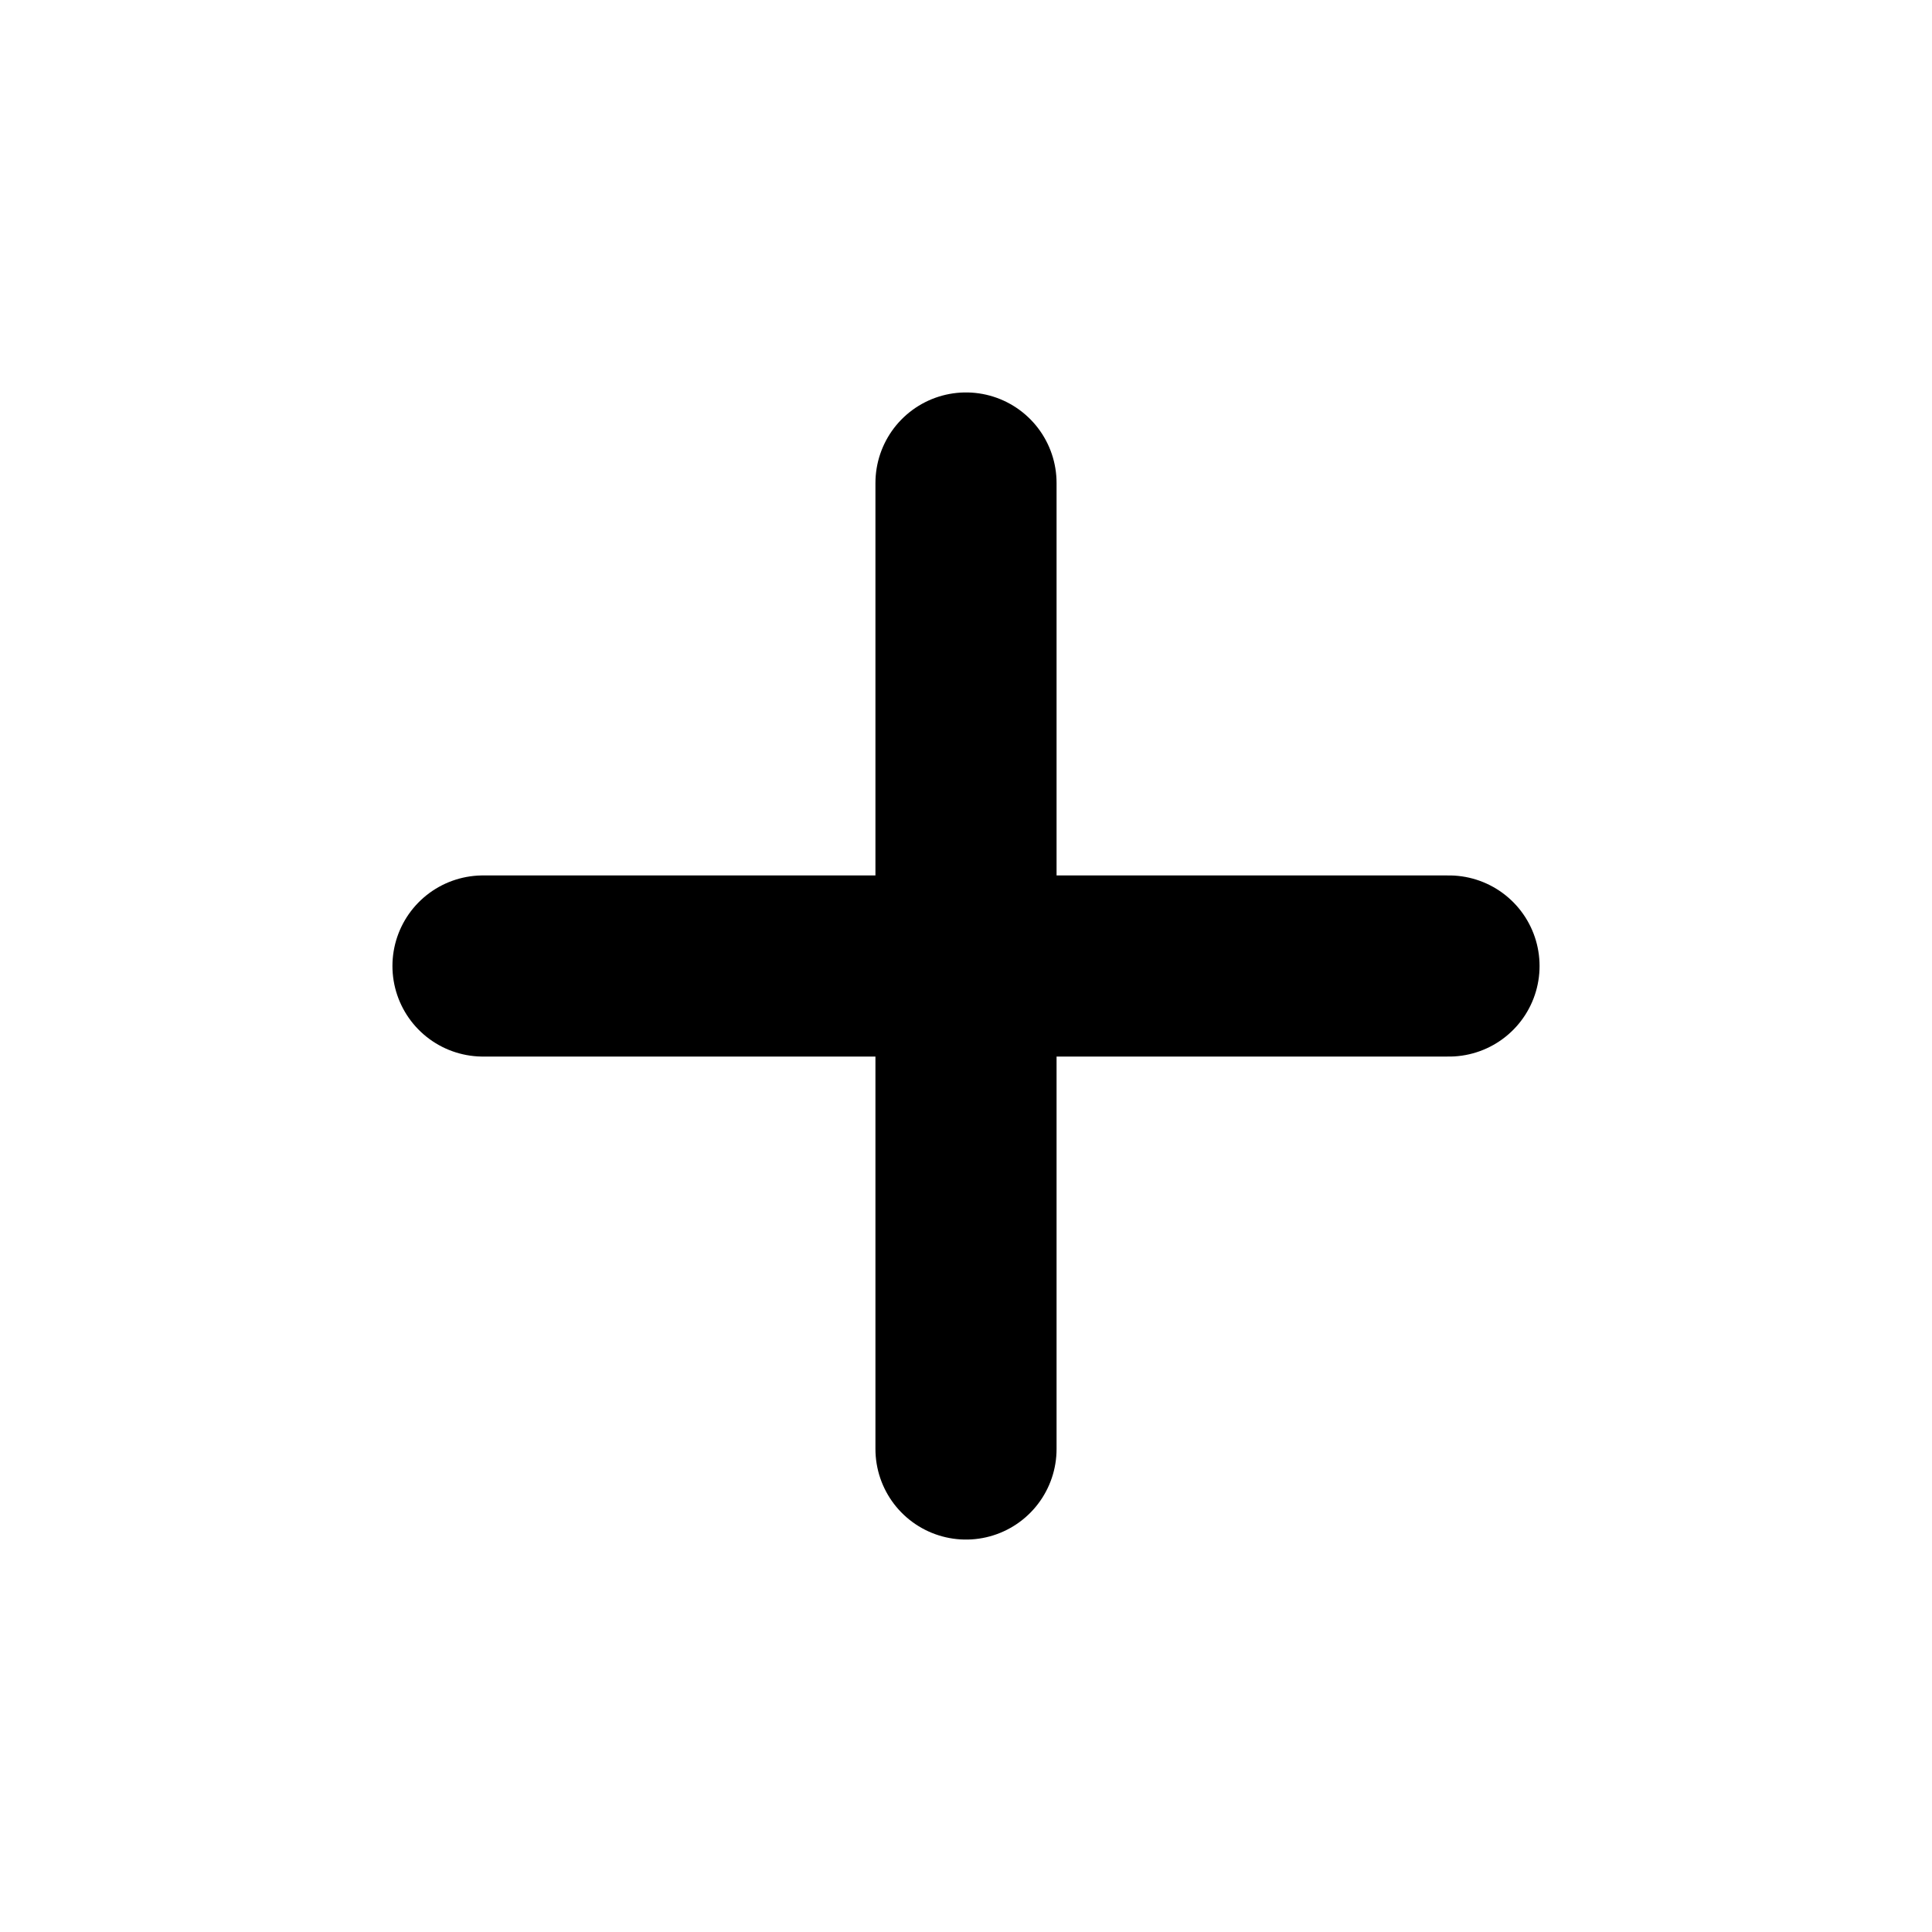
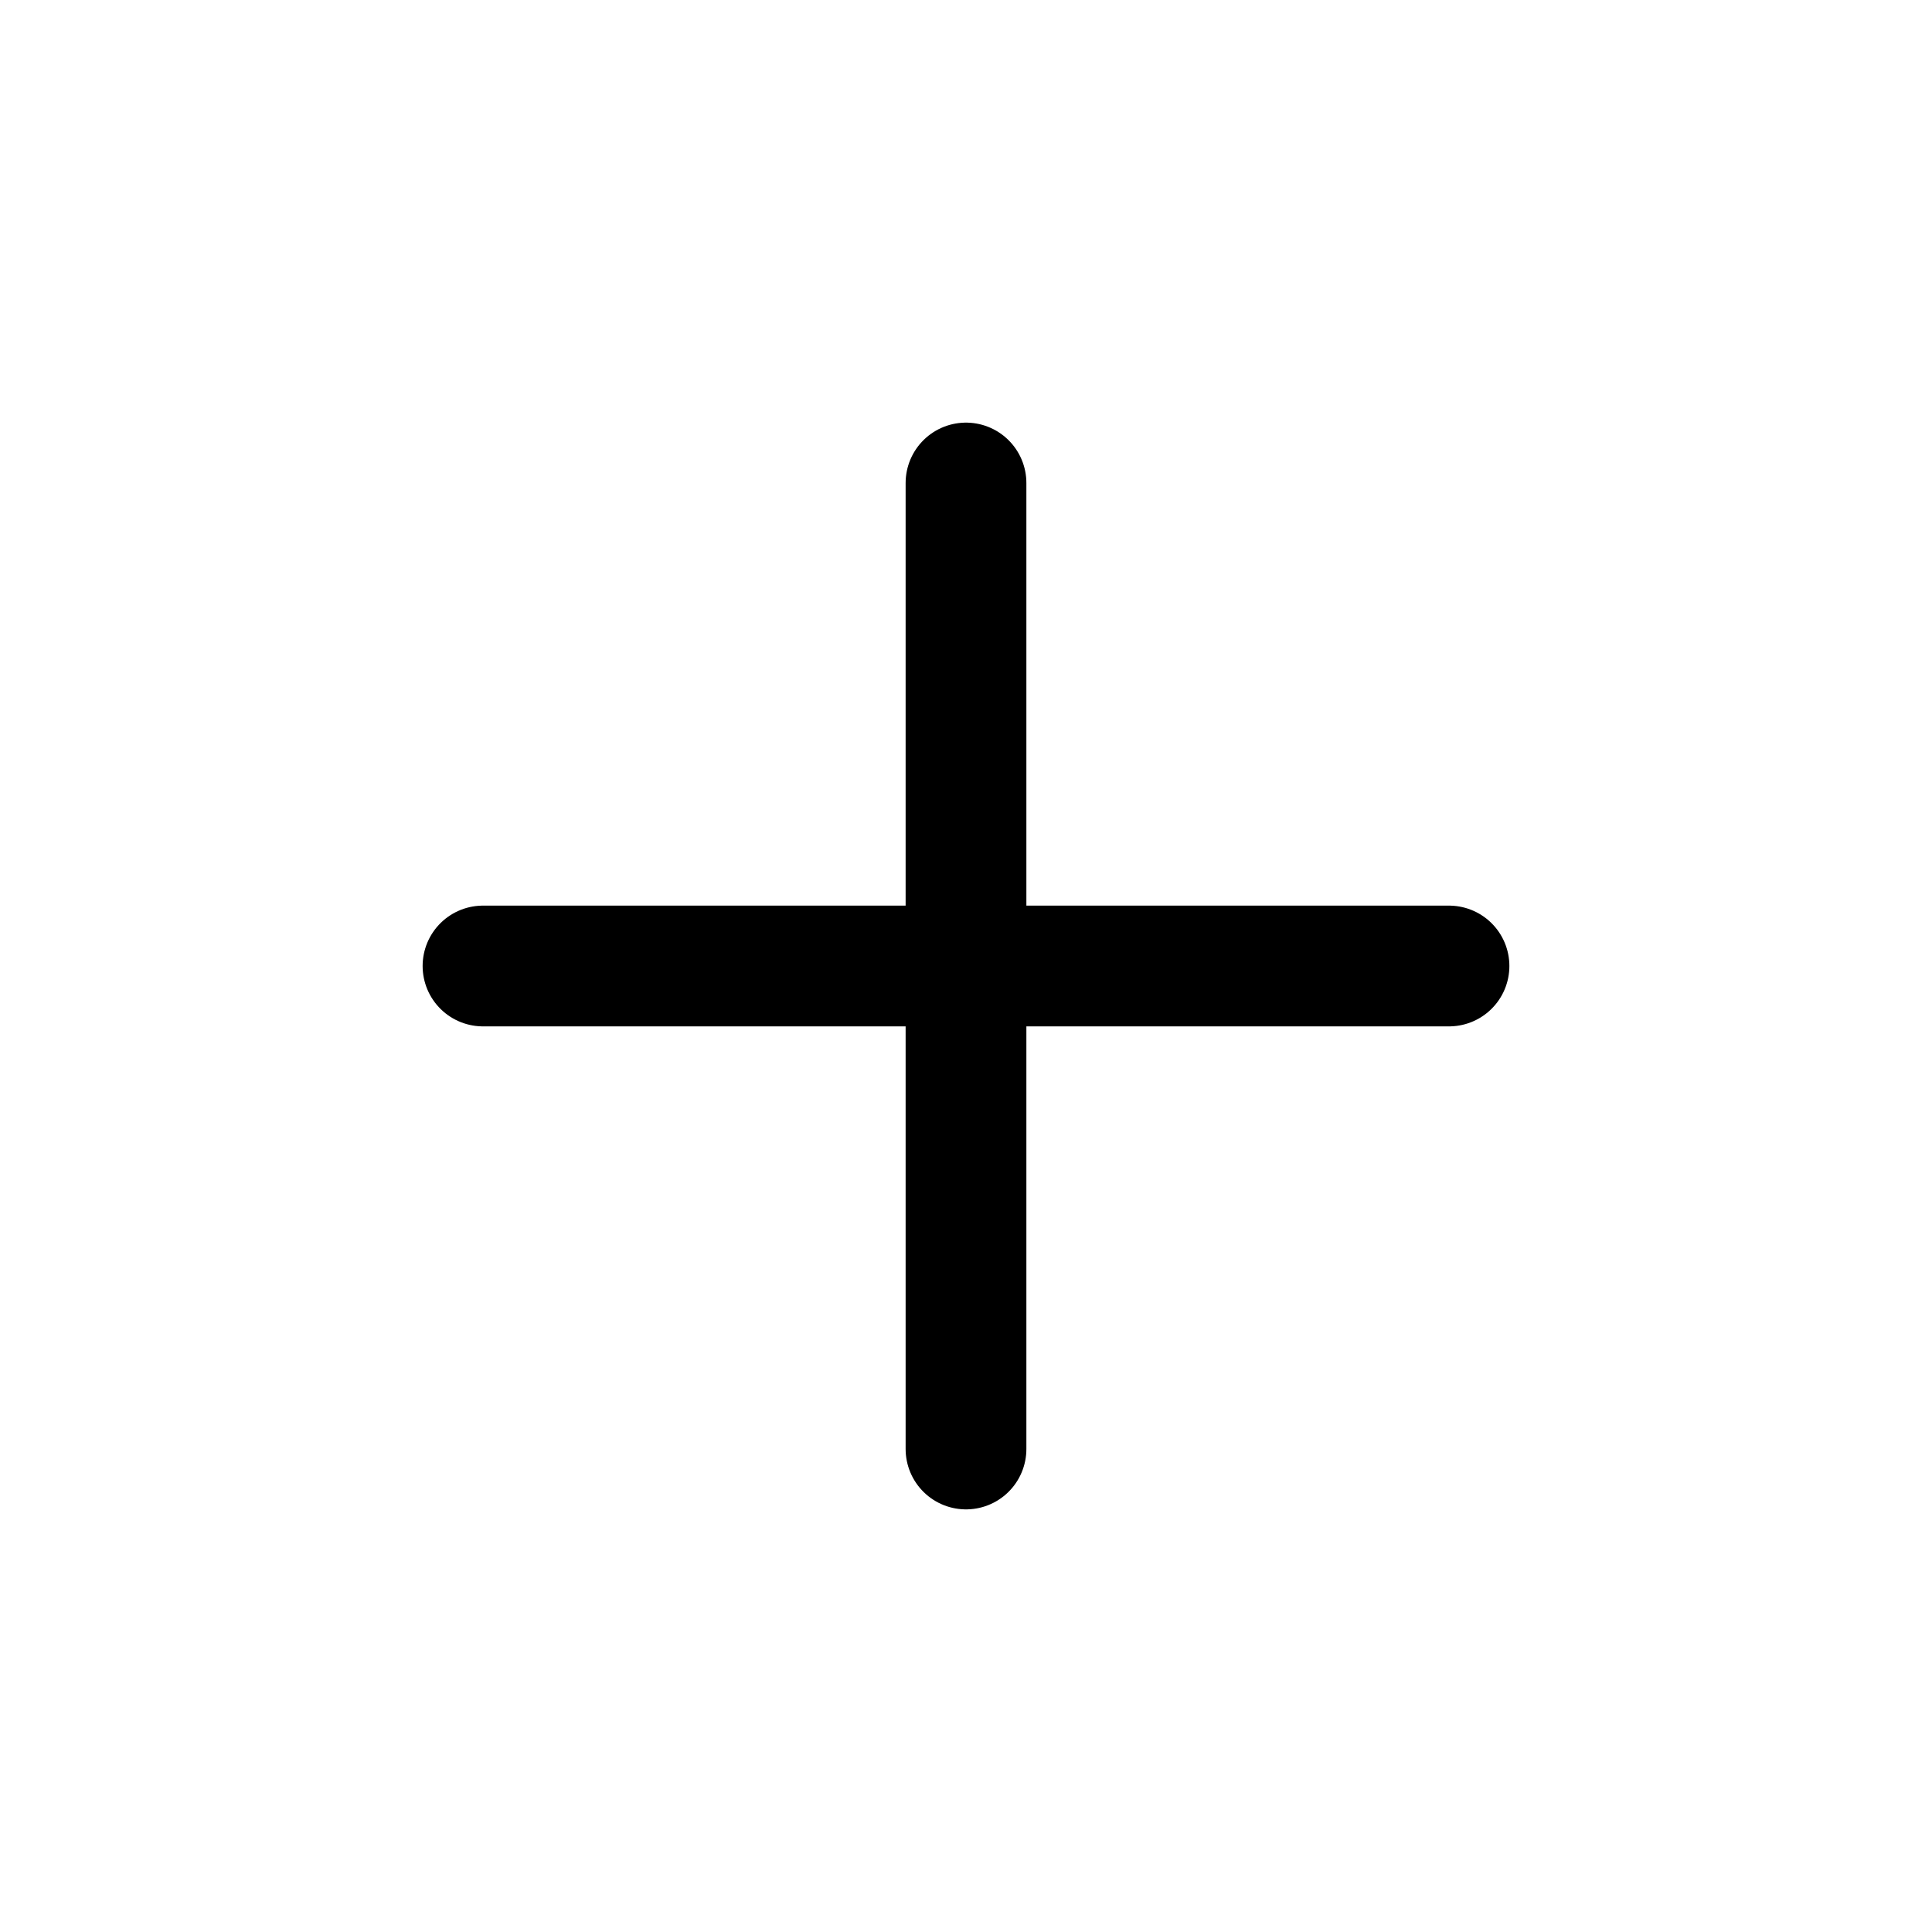
<svg xmlns="http://www.w3.org/2000/svg" width="16" height="16" viewBox="0 0 16 16" fill="none">
-   <path d="M12 8L4 8" stroke="currentColor" stroke-width="1.5" stroke-linecap="round" fill="none" />
-   <path d="M8 4V12" stroke="currentColor" stroke-width="1.5" stroke-linecap="round" fill="none" />
+   <path d="M12 8L4 8" stroke="currentColor" stroke-linecap="round" fill="none" />
+   <path d="M8 4V12" stroke="currentColor" stroke-linecap="round" fill="none" />
</svg>
